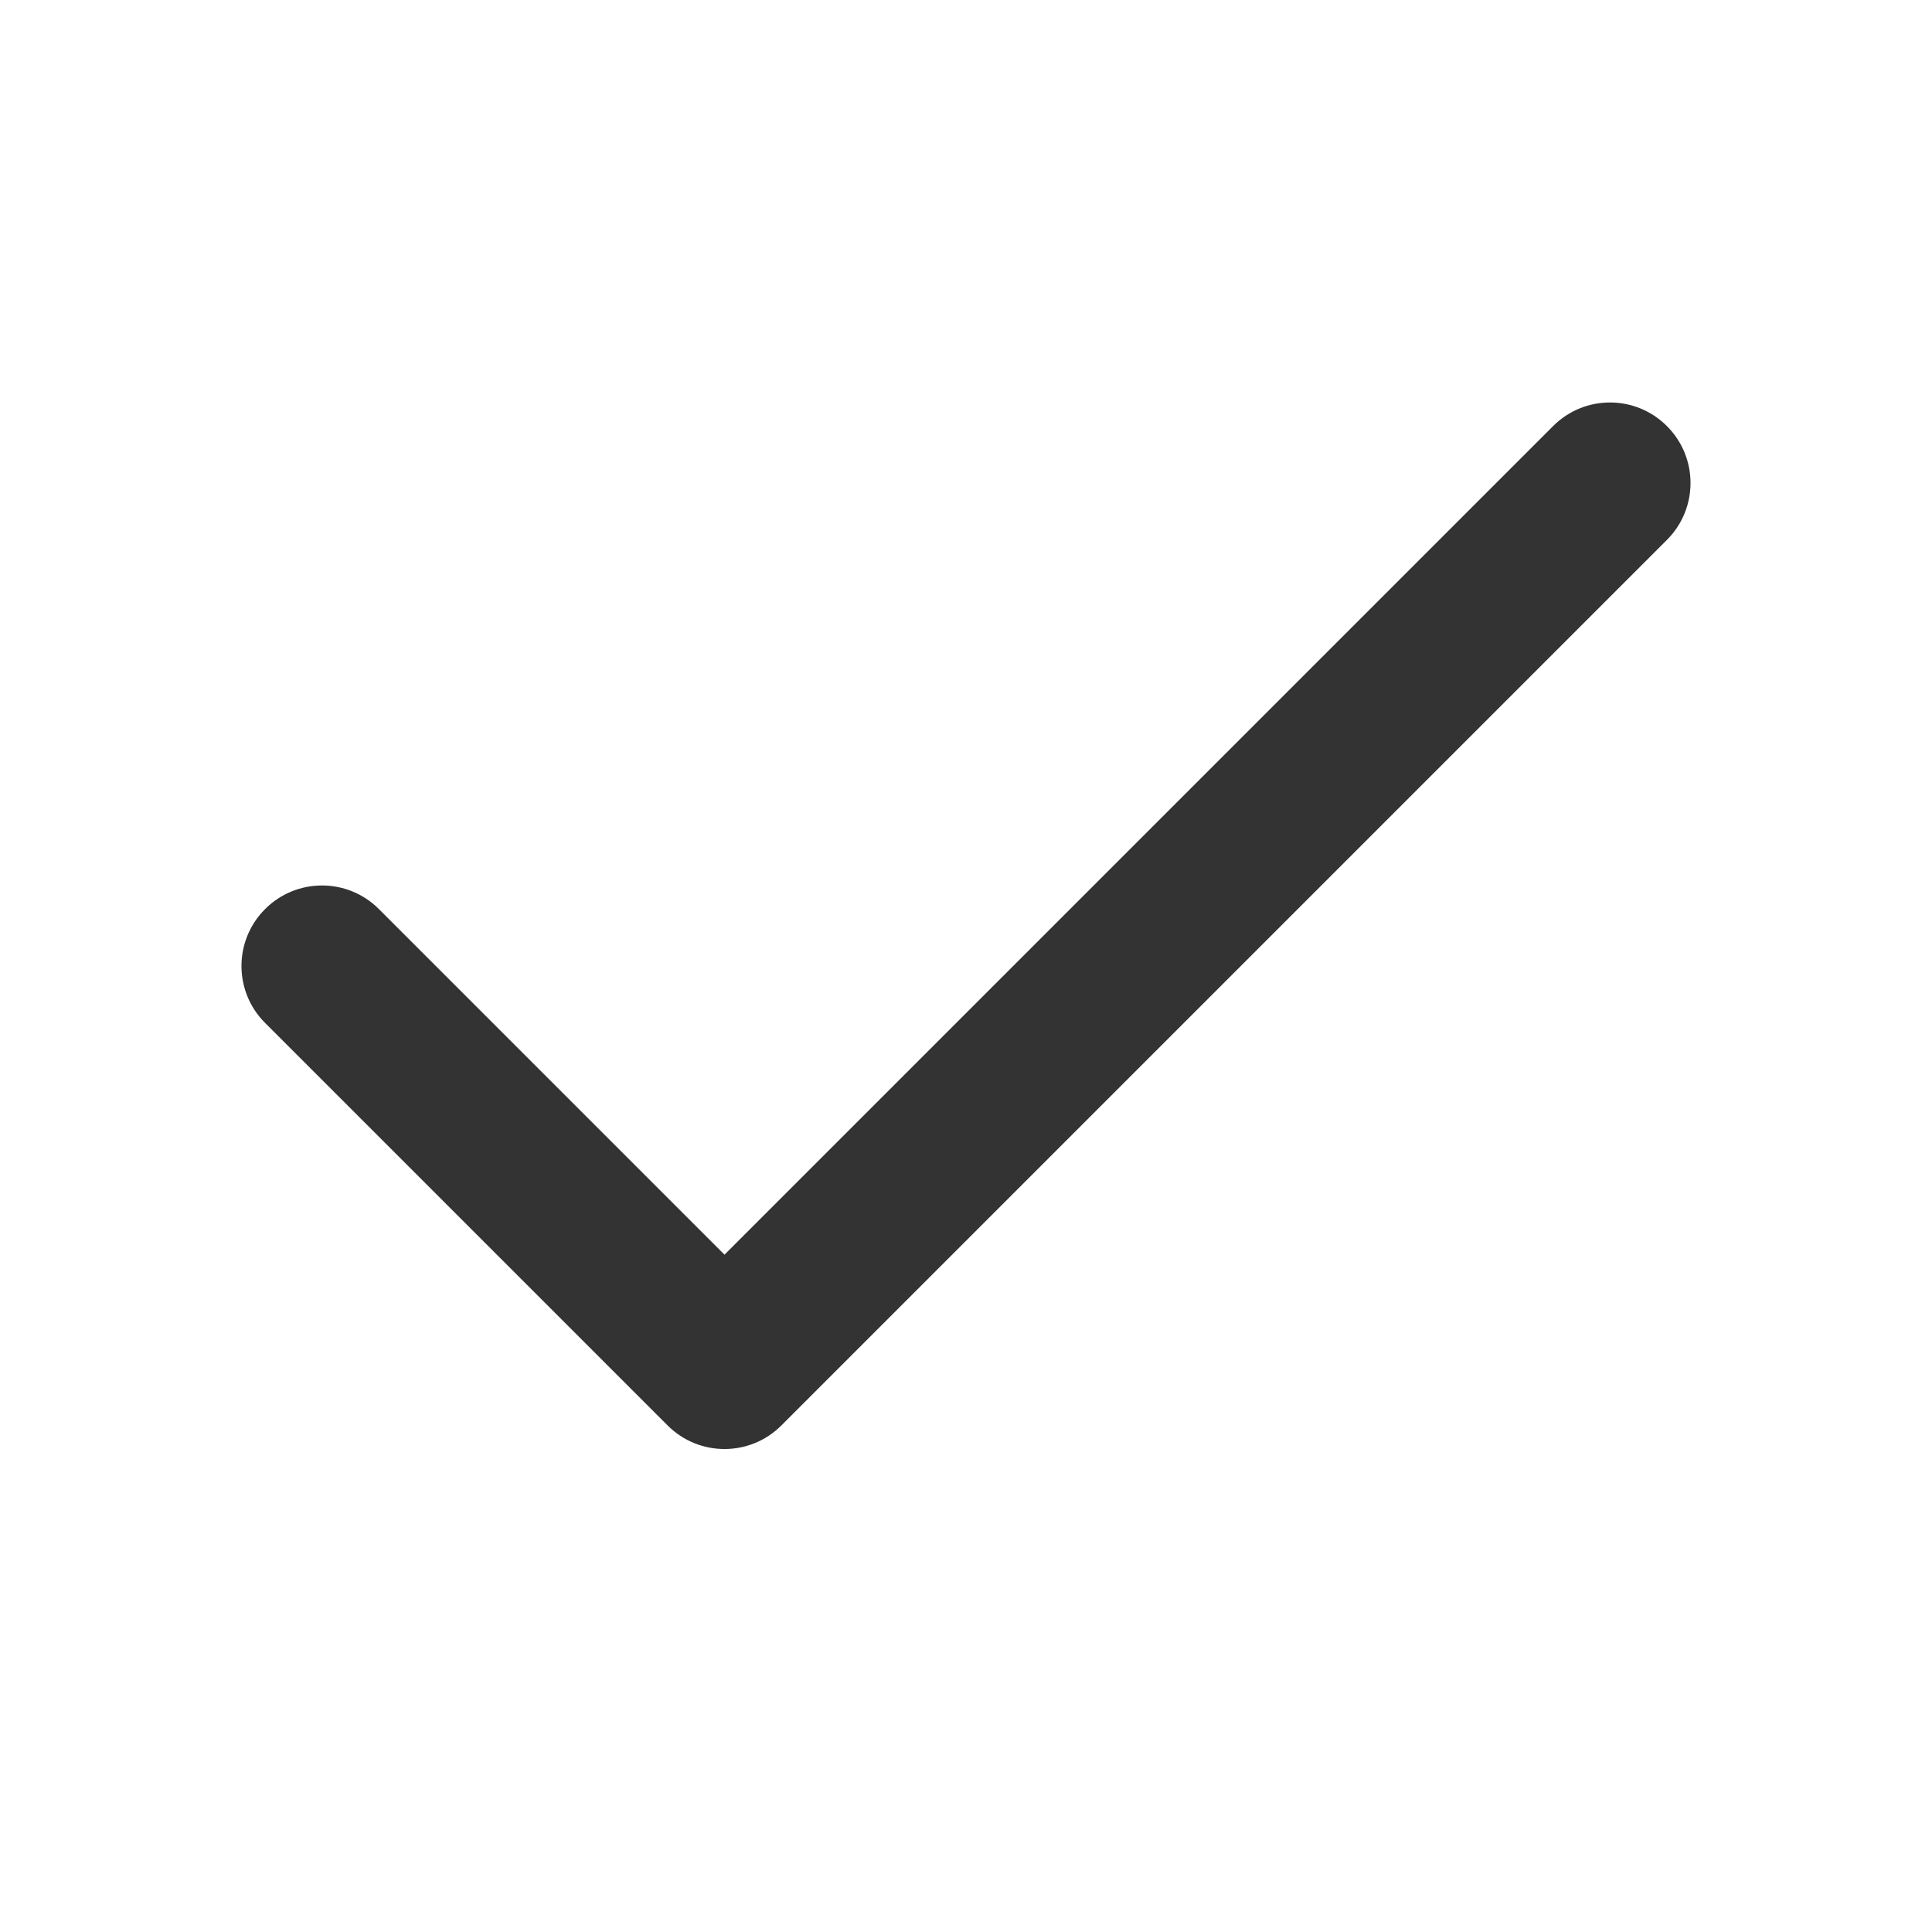
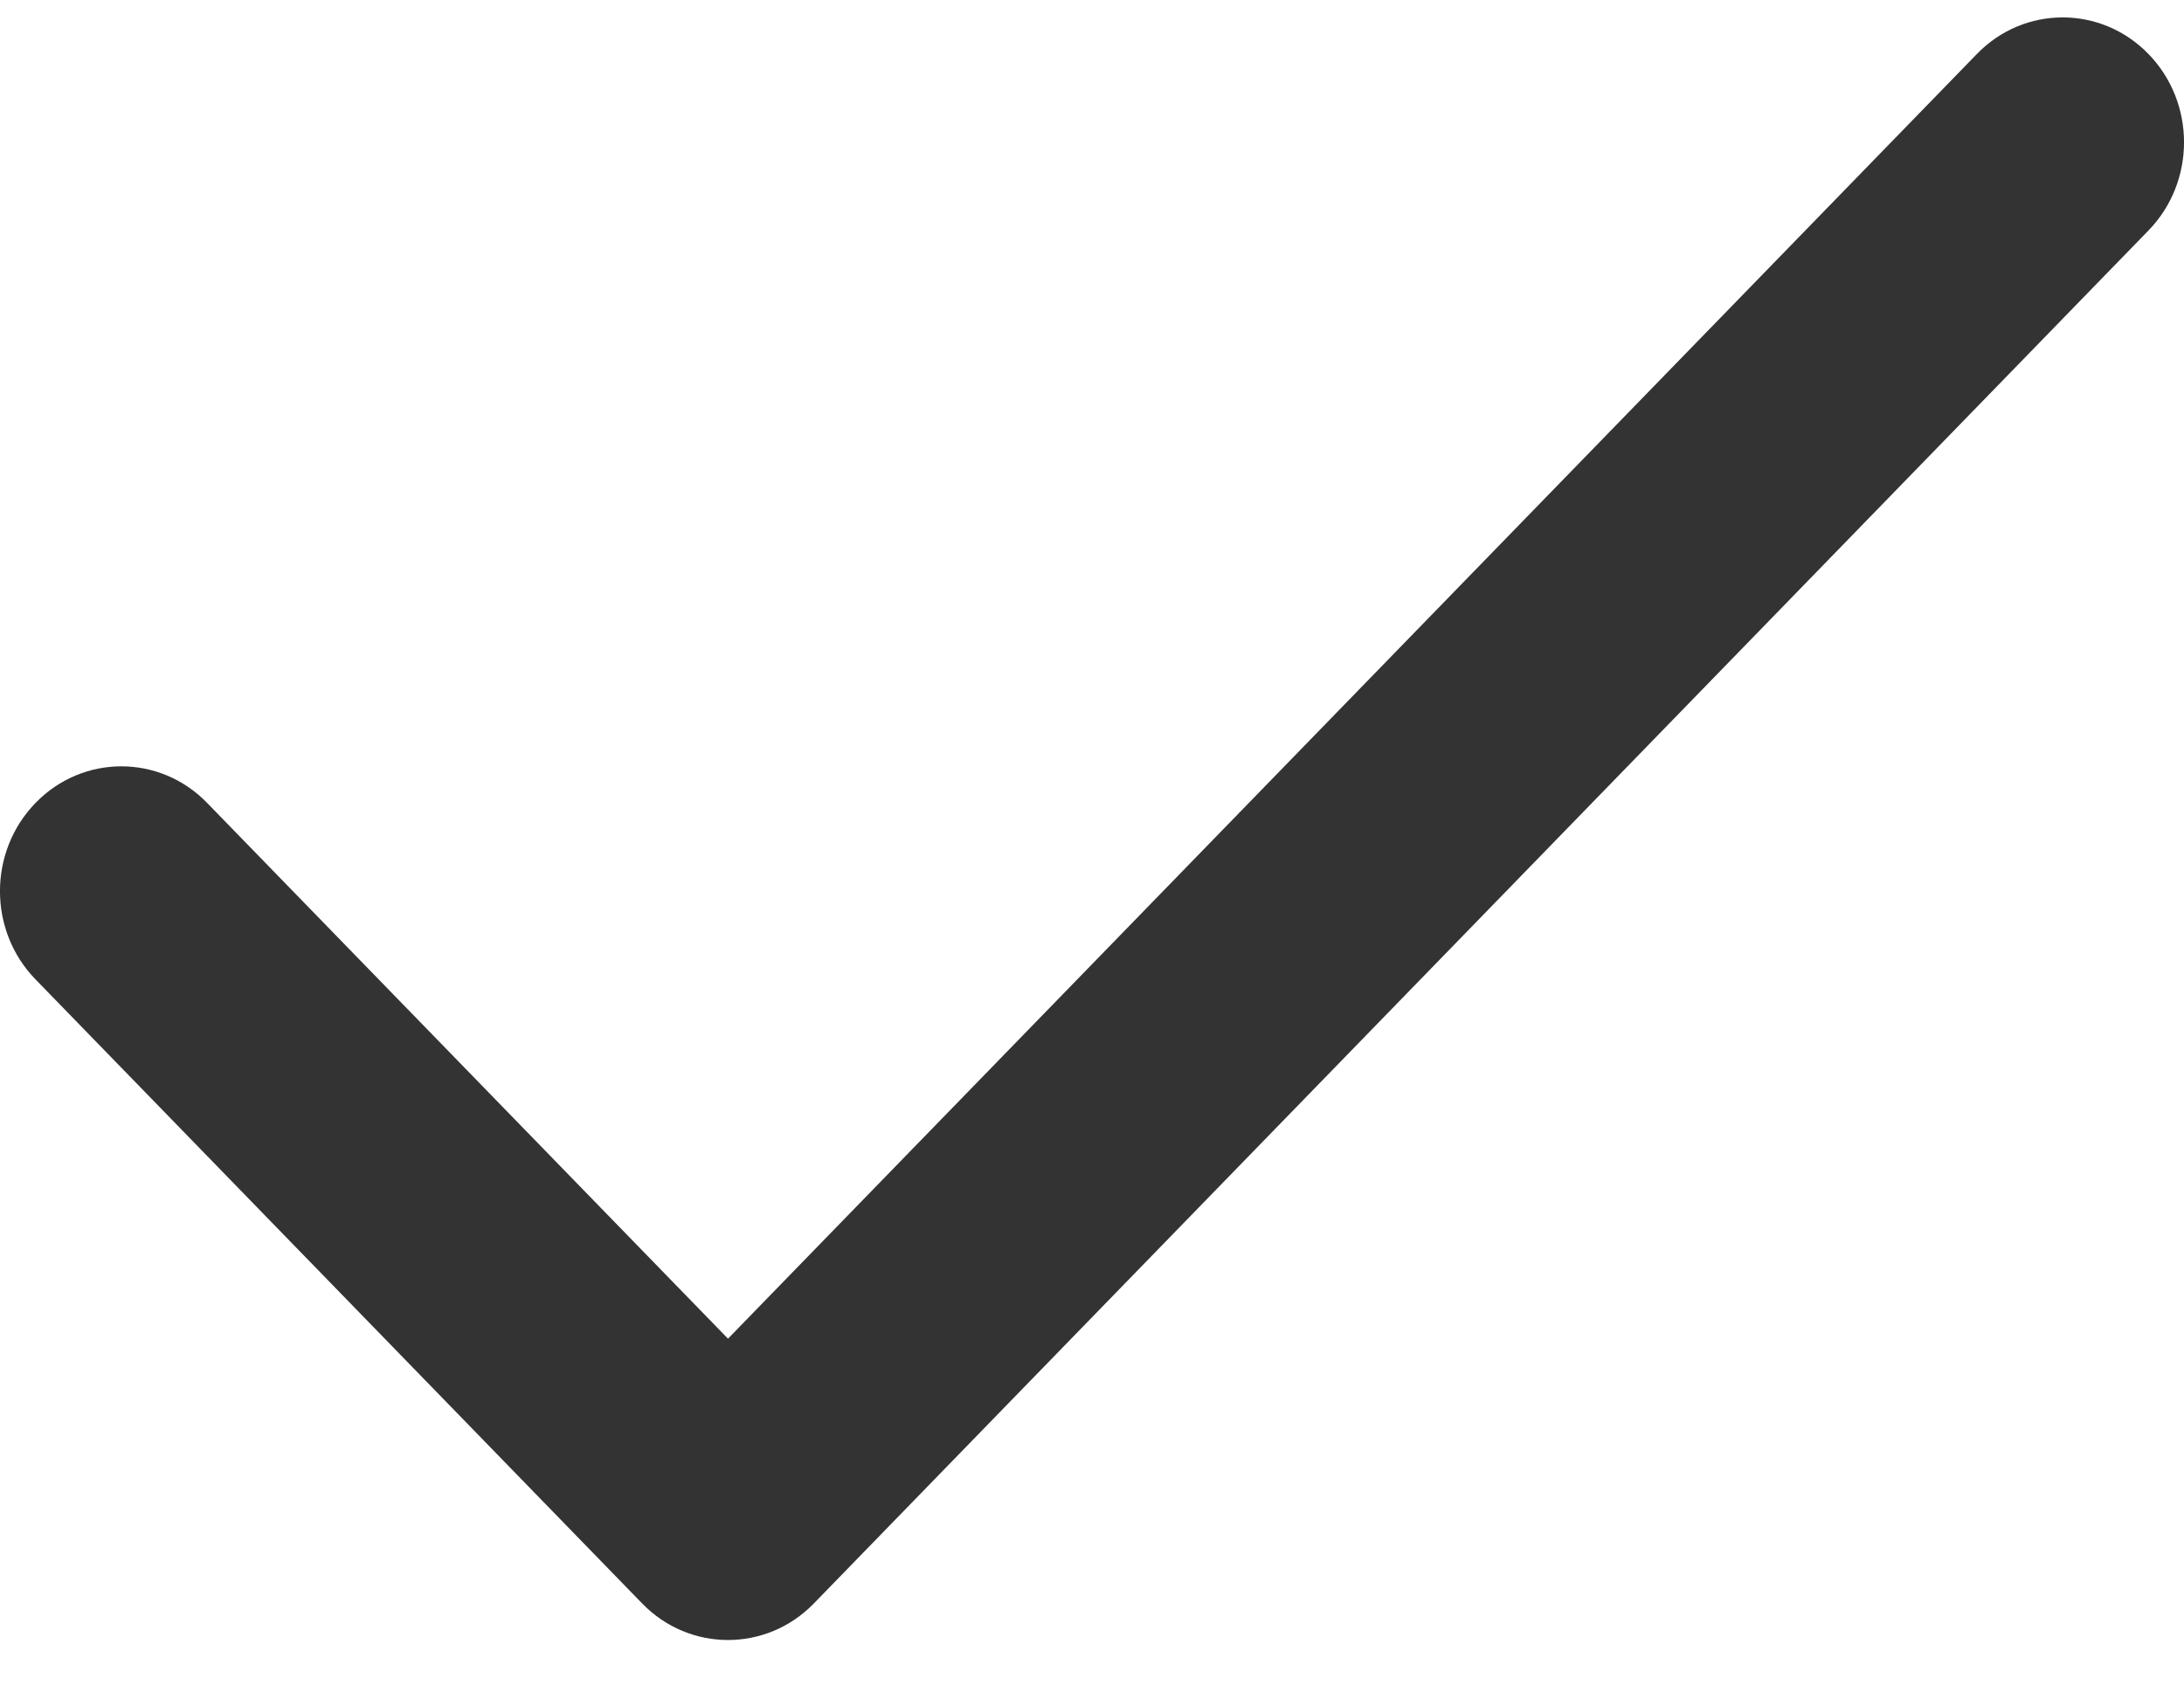
- <svg xmlns="http://www.w3.org/2000/svg" width="24" height="24" viewBox="0 0 24 24" fill="none">
-   <path fill-rule="evenodd" clip-rule="evenodd" d="M20.707 5.293C21.098 5.683 21.098 6.317 20.707 6.707L9.707 17.707C9.317 18.098 8.683 18.098 8.293 17.707L3.293 12.707C2.902 12.317 2.902 11.683 3.293 11.293C3.683 10.902 4.317 10.902 4.707 11.293L9 15.586L19.293 5.293C19.683 4.902 20.317 4.902 20.707 5.293Z" fill="#333333" />
+ <svg xmlns="http://www.w3.org/2000/svg" width="18" height="14" viewBox="0 0 18 14" fill="none">
+   <path fill-rule="evenodd" clip-rule="evenodd" d="M17.707 0.445C18.098 0.847 18.098 1.498 17.707 1.9L6.707 13.217C6.317 13.618 5.683 13.618 5.293 13.217L0.293 8.073C-0.098 7.671 -0.098 7.02 0.293 6.618C0.683 6.216 1.317 6.216 1.707 6.618L6 11.034L16.293 0.445C16.683 0.043 17.317 0.043 17.707 0.445Z" fill="#333333" />
</svg>
